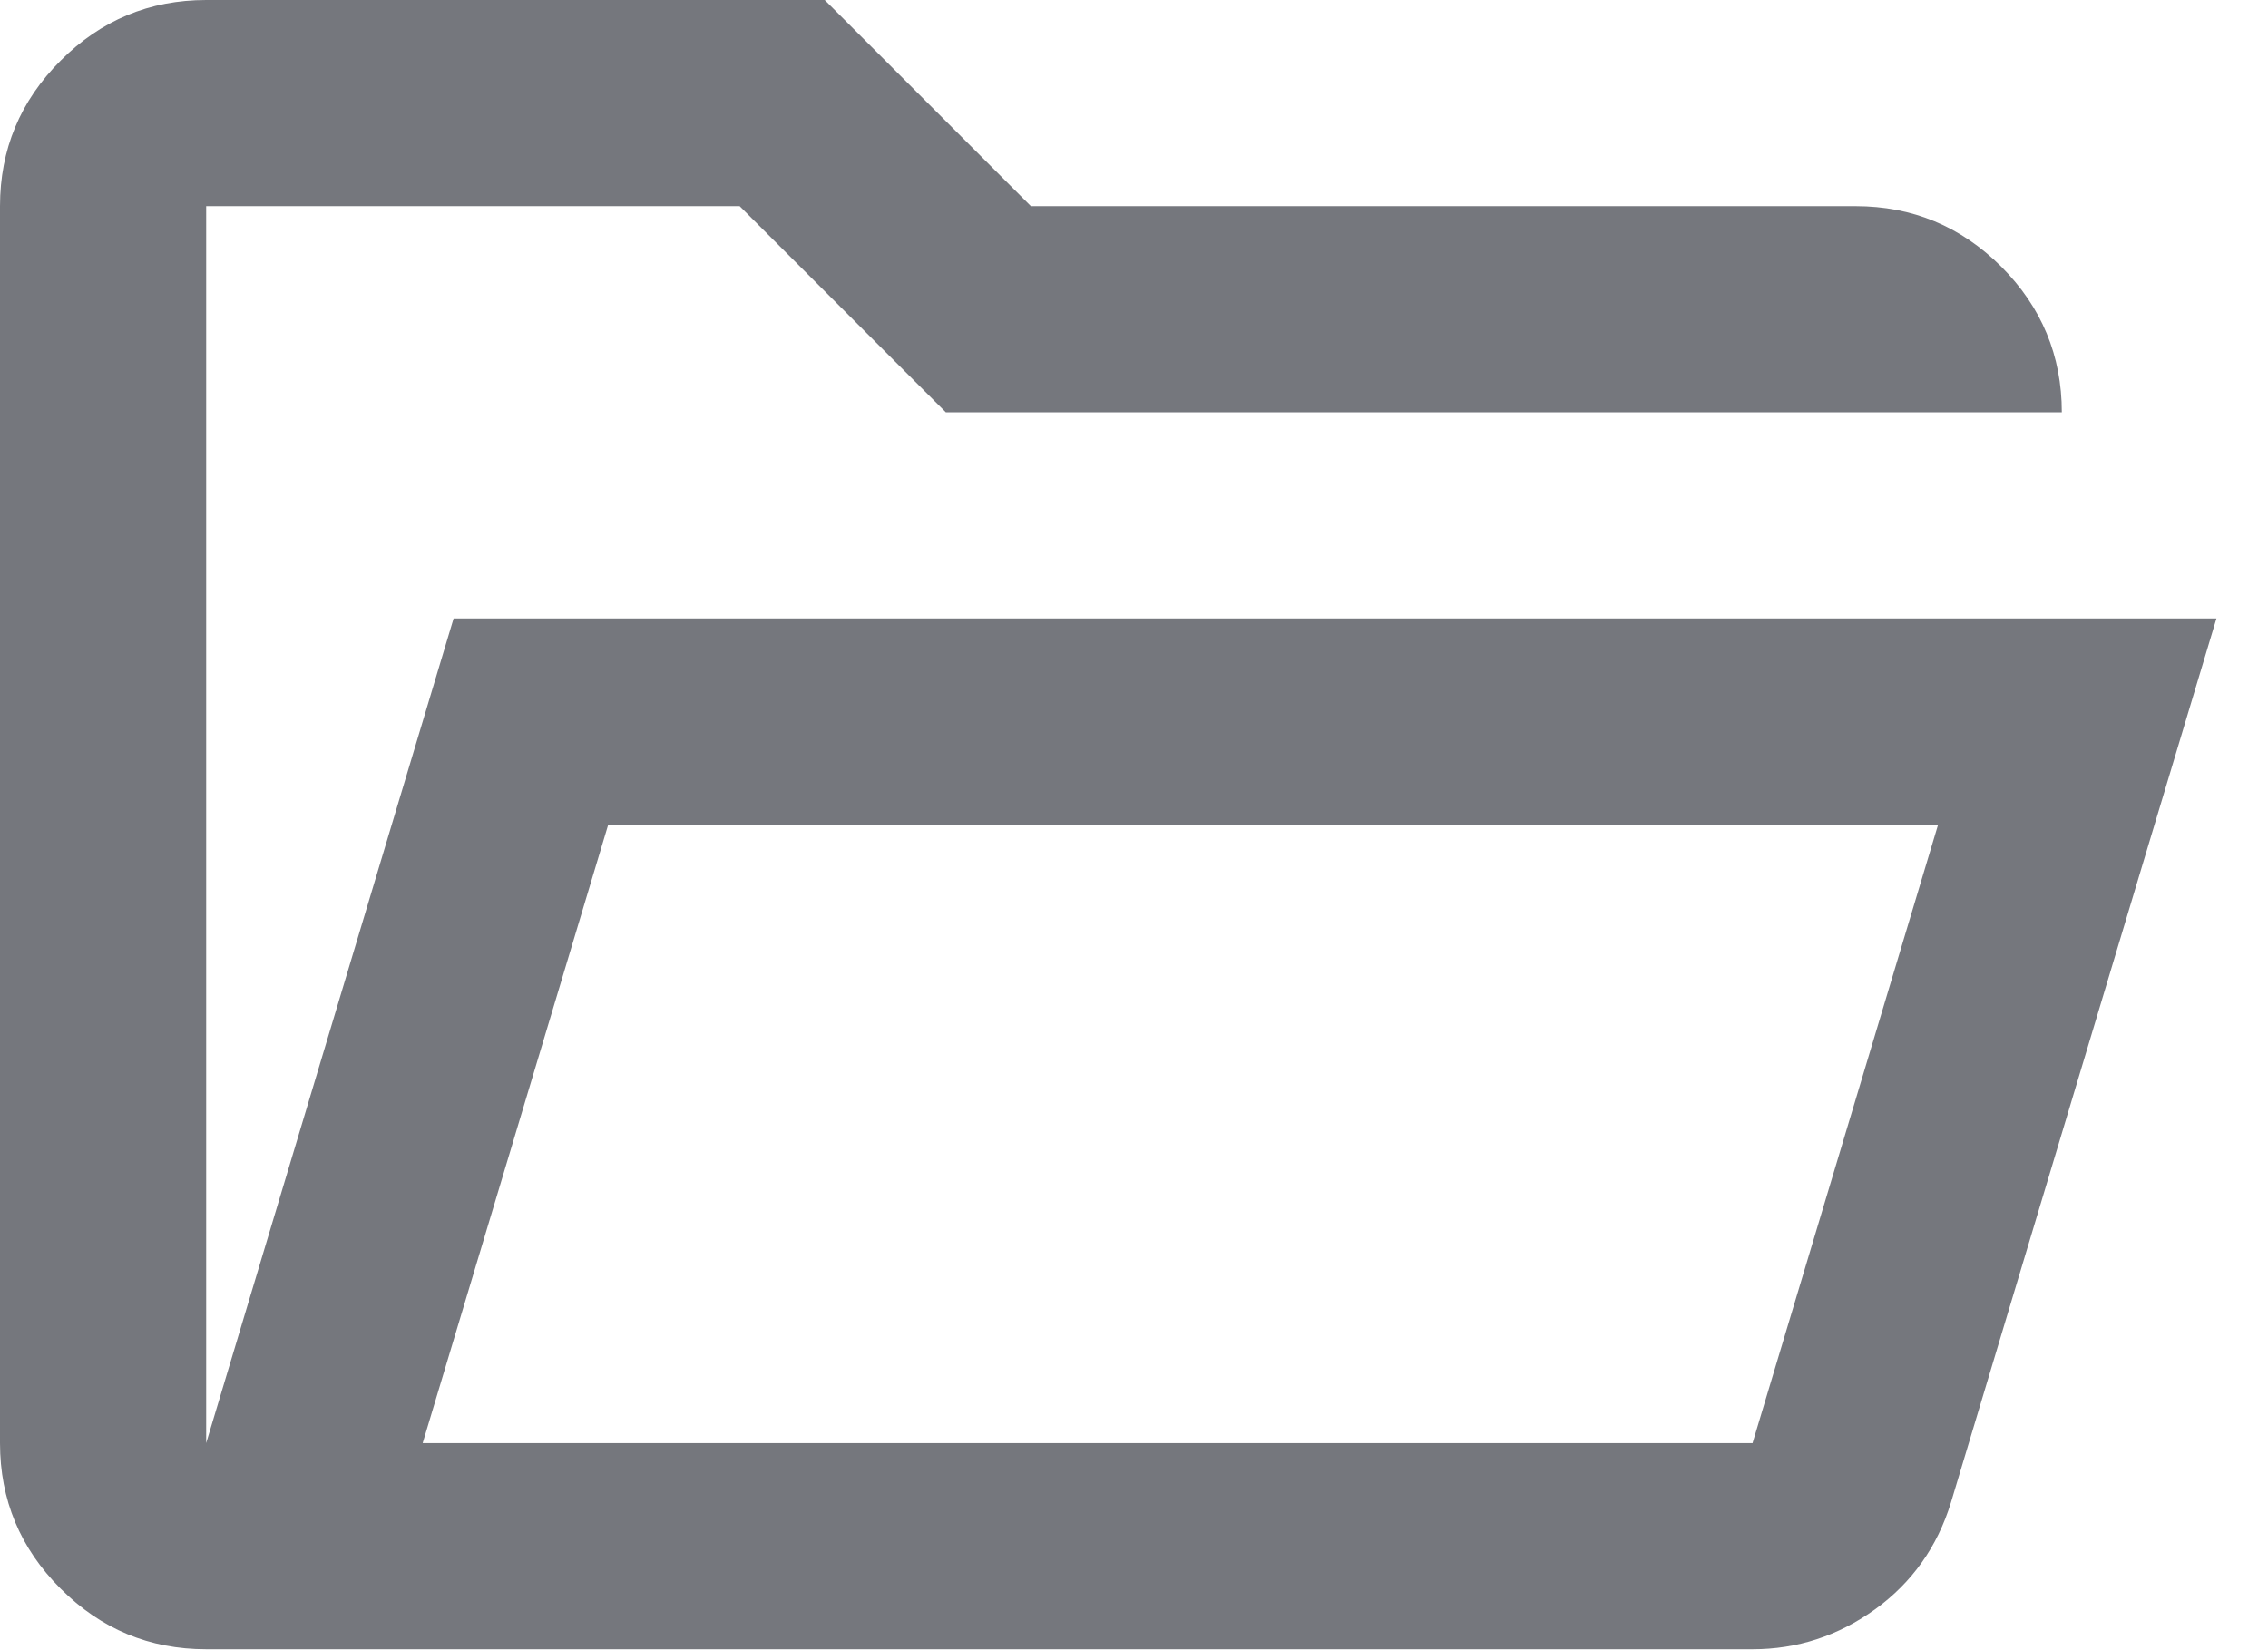
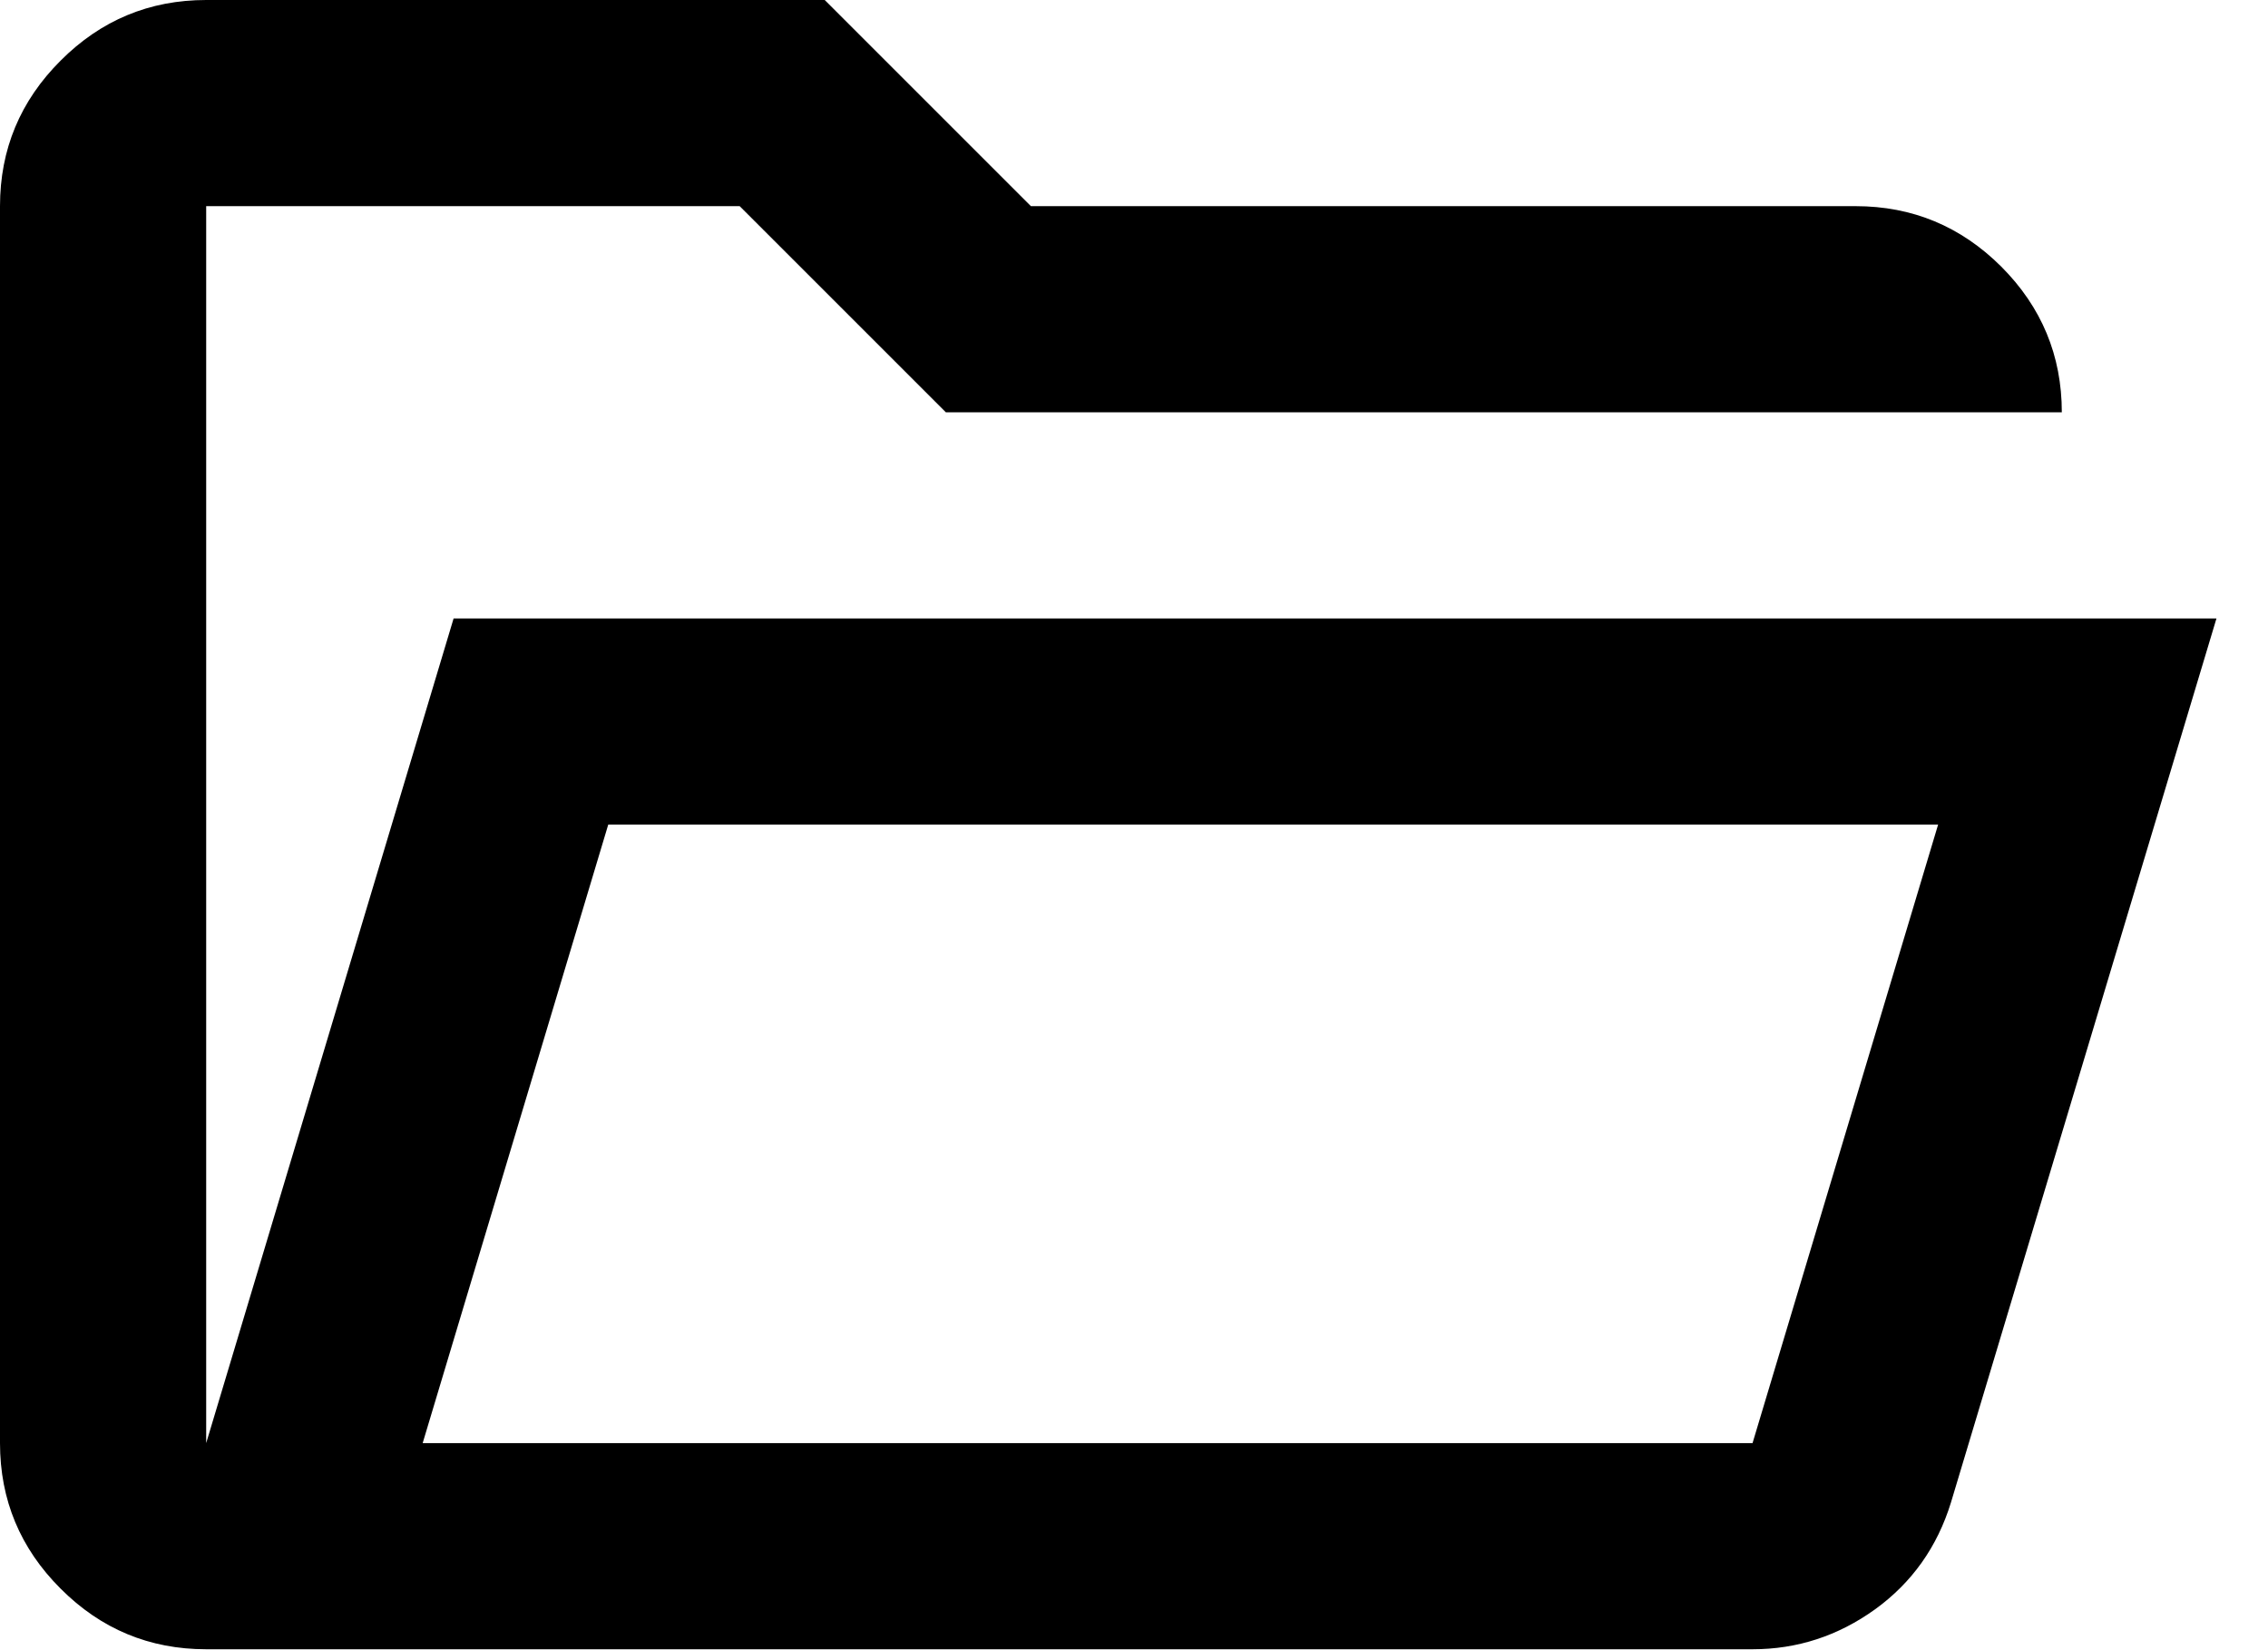
<svg xmlns="http://www.w3.org/2000/svg" width="22" height="16" viewBox="0 0 22 16" fill="none">
-   <path d="M2 16C1.45 16 0.979 15.804 0.588 15.412C0.196 15.021 0 14.55 0 14V2C0 1.45 0.196 0.979 0.588 0.588C0.979 0.196 1.45 0 2 0H8L10 2H18C18.55 2 19.021 2.196 19.413 2.587C19.804 2.979 20 3.45 20 4H9.175L7.175 2H2V14L4.4 6H21.5L18.925 14.575C18.792 15.008 18.546 15.354 18.188 15.613C17.829 15.871 17.433 16 17 16H2ZM4.1 14H17L18.8 8H5.9L4.1 14ZM4.1 14L5.9 8L4.1 14ZM2 4V2V4Z" fill="#75777D" />
+   <path d="M2 16C1.45 16 0.979 15.804 0.588 15.412C0.196 15.021 0 14.55 0 14V2C0 1.45 0.196 0.979 0.588 0.588C0.979 0.196 1.45 0 2 0H8L10 2H18C18.55 2 19.021 2.196 19.413 2.587C19.804 2.979 20 3.45 20 4H9.175L7.175 2H2V14L4.4 6H21.5L18.925 14.575C18.792 15.008 18.546 15.354 18.188 15.613C17.829 15.871 17.433 16 17 16H2ZM4.1 14H17L18.8 8H5.9L4.1 14ZM4.1 14L5.9 8L4.1 14ZM2 4V2V4Z" fill="#000000" />
</svg>
